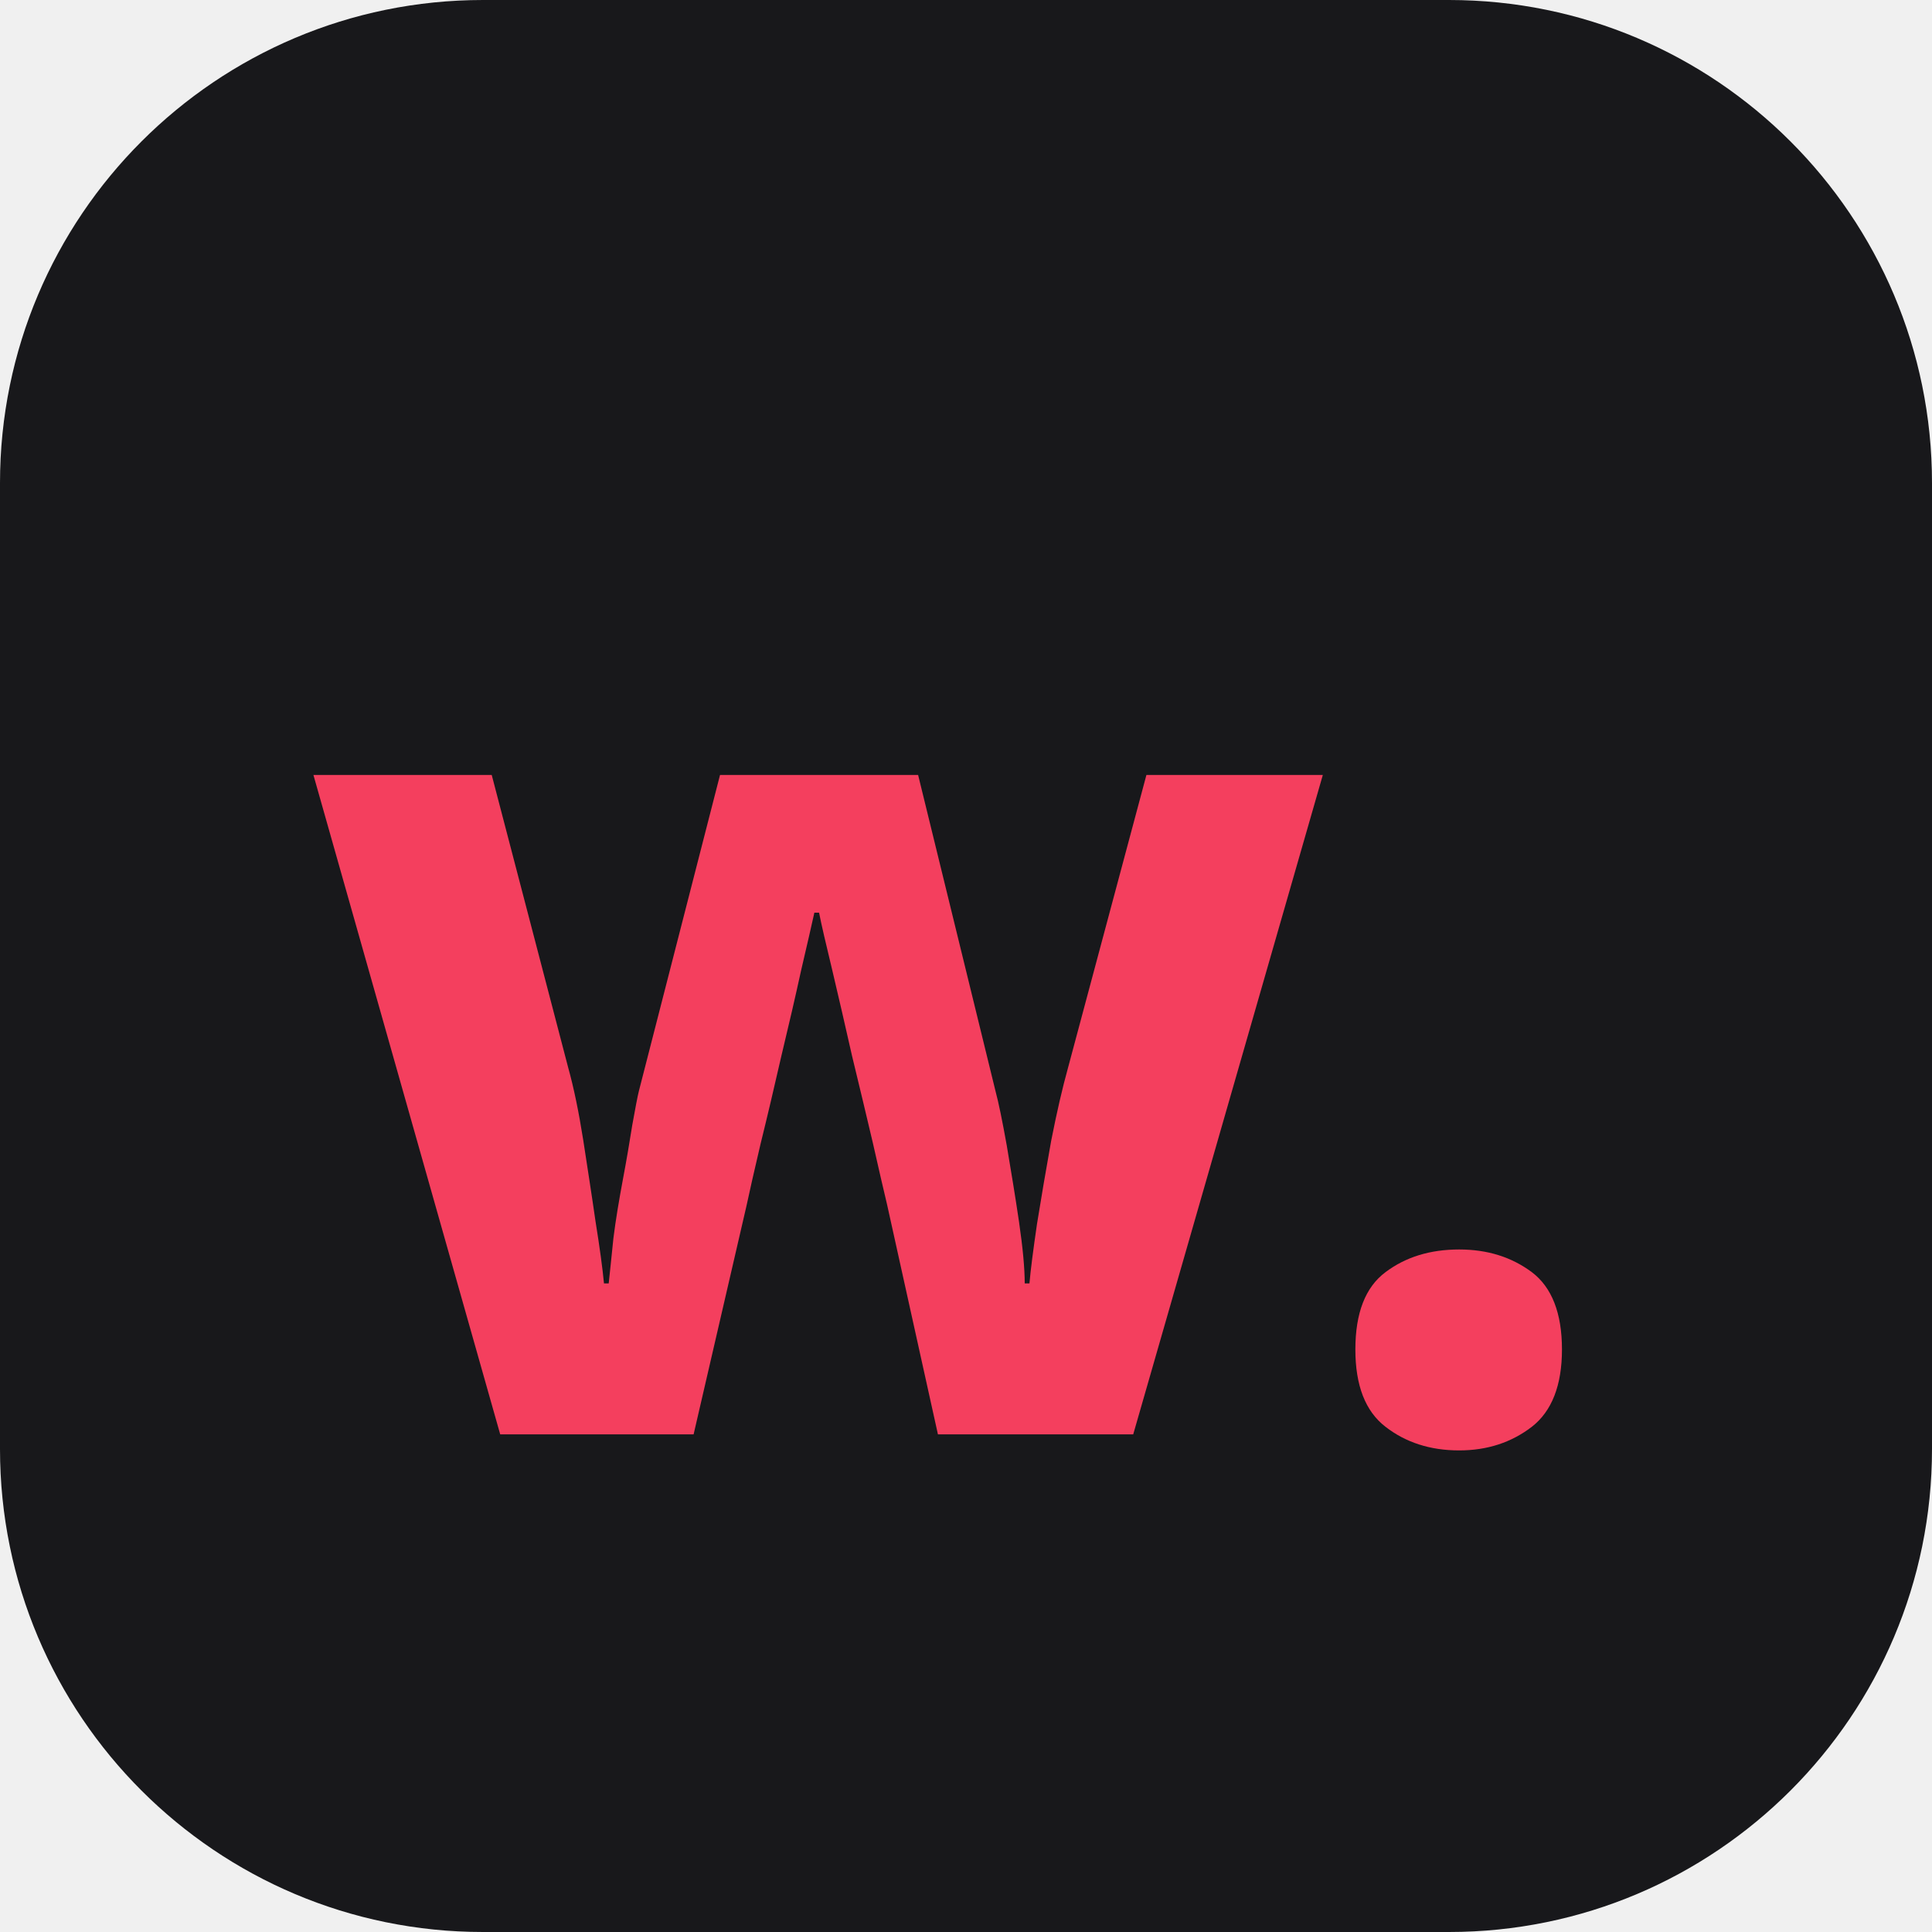
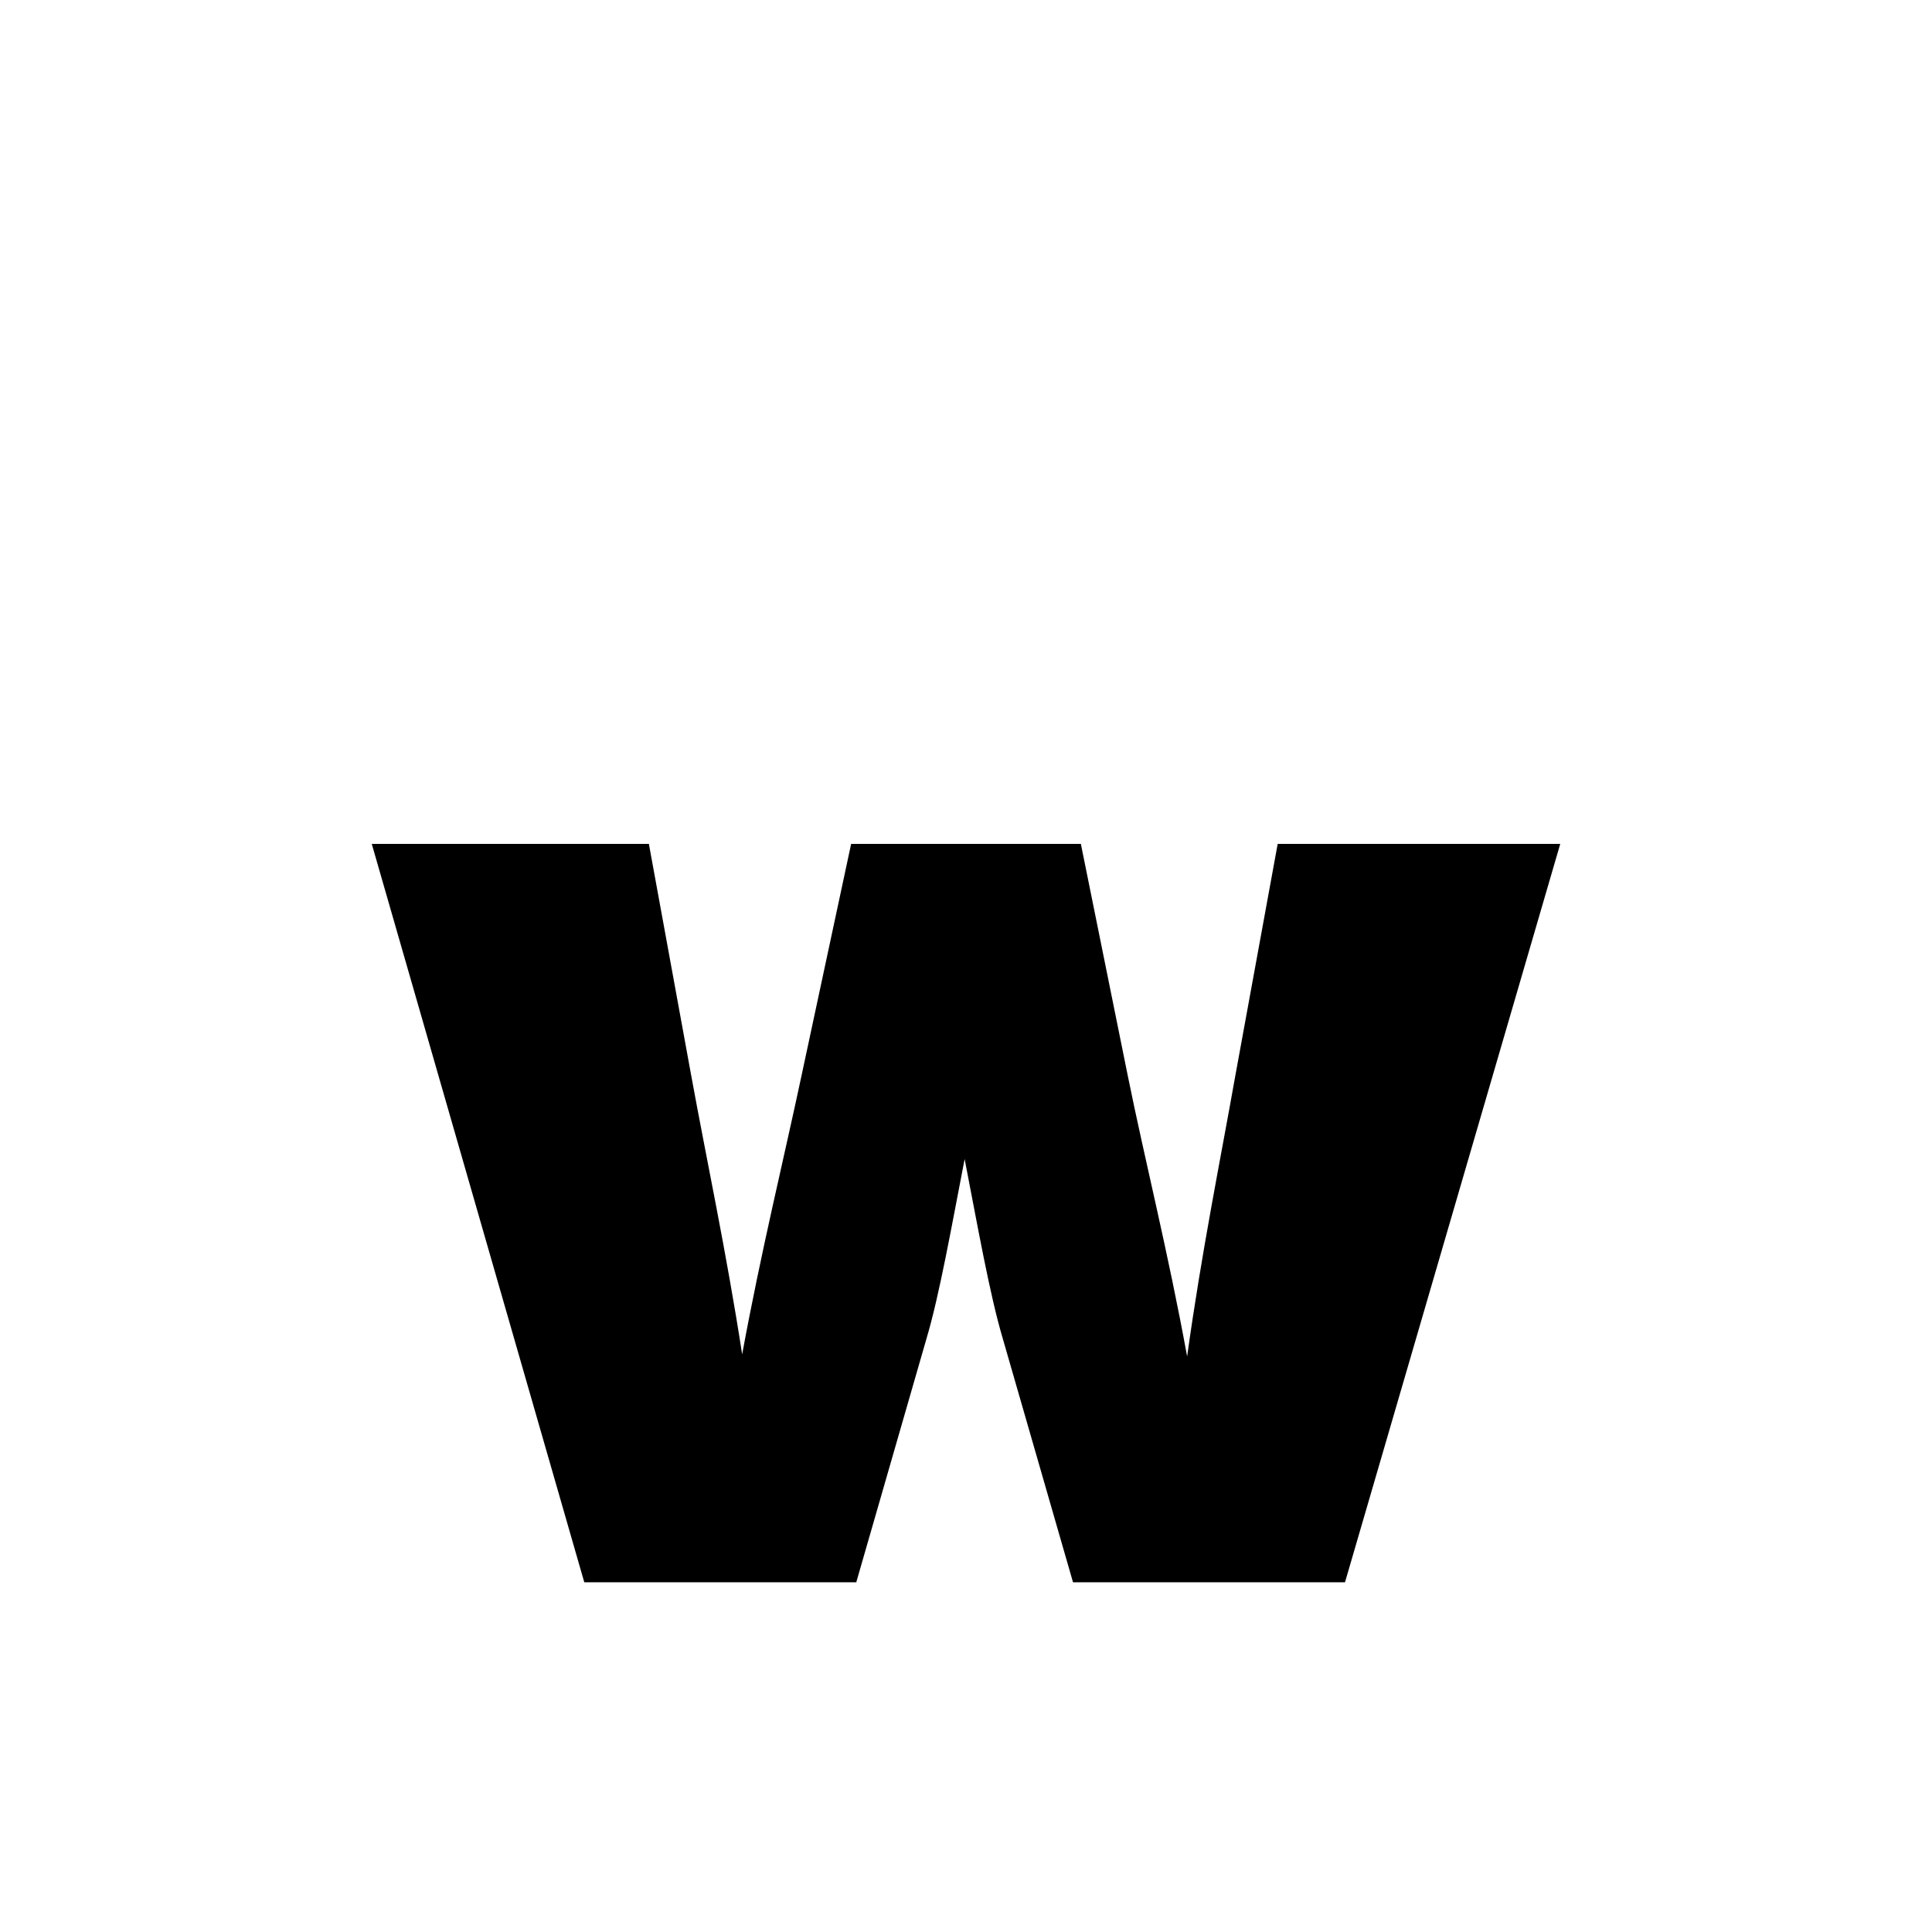
- <svg xmlns="http://www.w3.org/2000/svg" viewBox="0 0 32 32">
-   <rect width="32" height="32" rx="8" fill="#18181b" />
-   <text x="50%" y="50%" dominant-baseline="central" text-anchor="middle" fill="#f43f5e" font-family="system-ui" font-weight="900" font-size="20">w.</text>
+ <svg xmlns="http://www.w3.org/2000/svg" viewBox="0 0 100 100">
+   <rect width="100" height="100" fill="#ffffff" />
+   <text x="50%" y="55%" font-family="system-ui, -apple-system, sans-serif" font-weight="900" font-size="70" fill="#000000" text-anchor="middle" dominant-baseline="middle" letter-spacing="-0.05em">w</text>
</svg>
